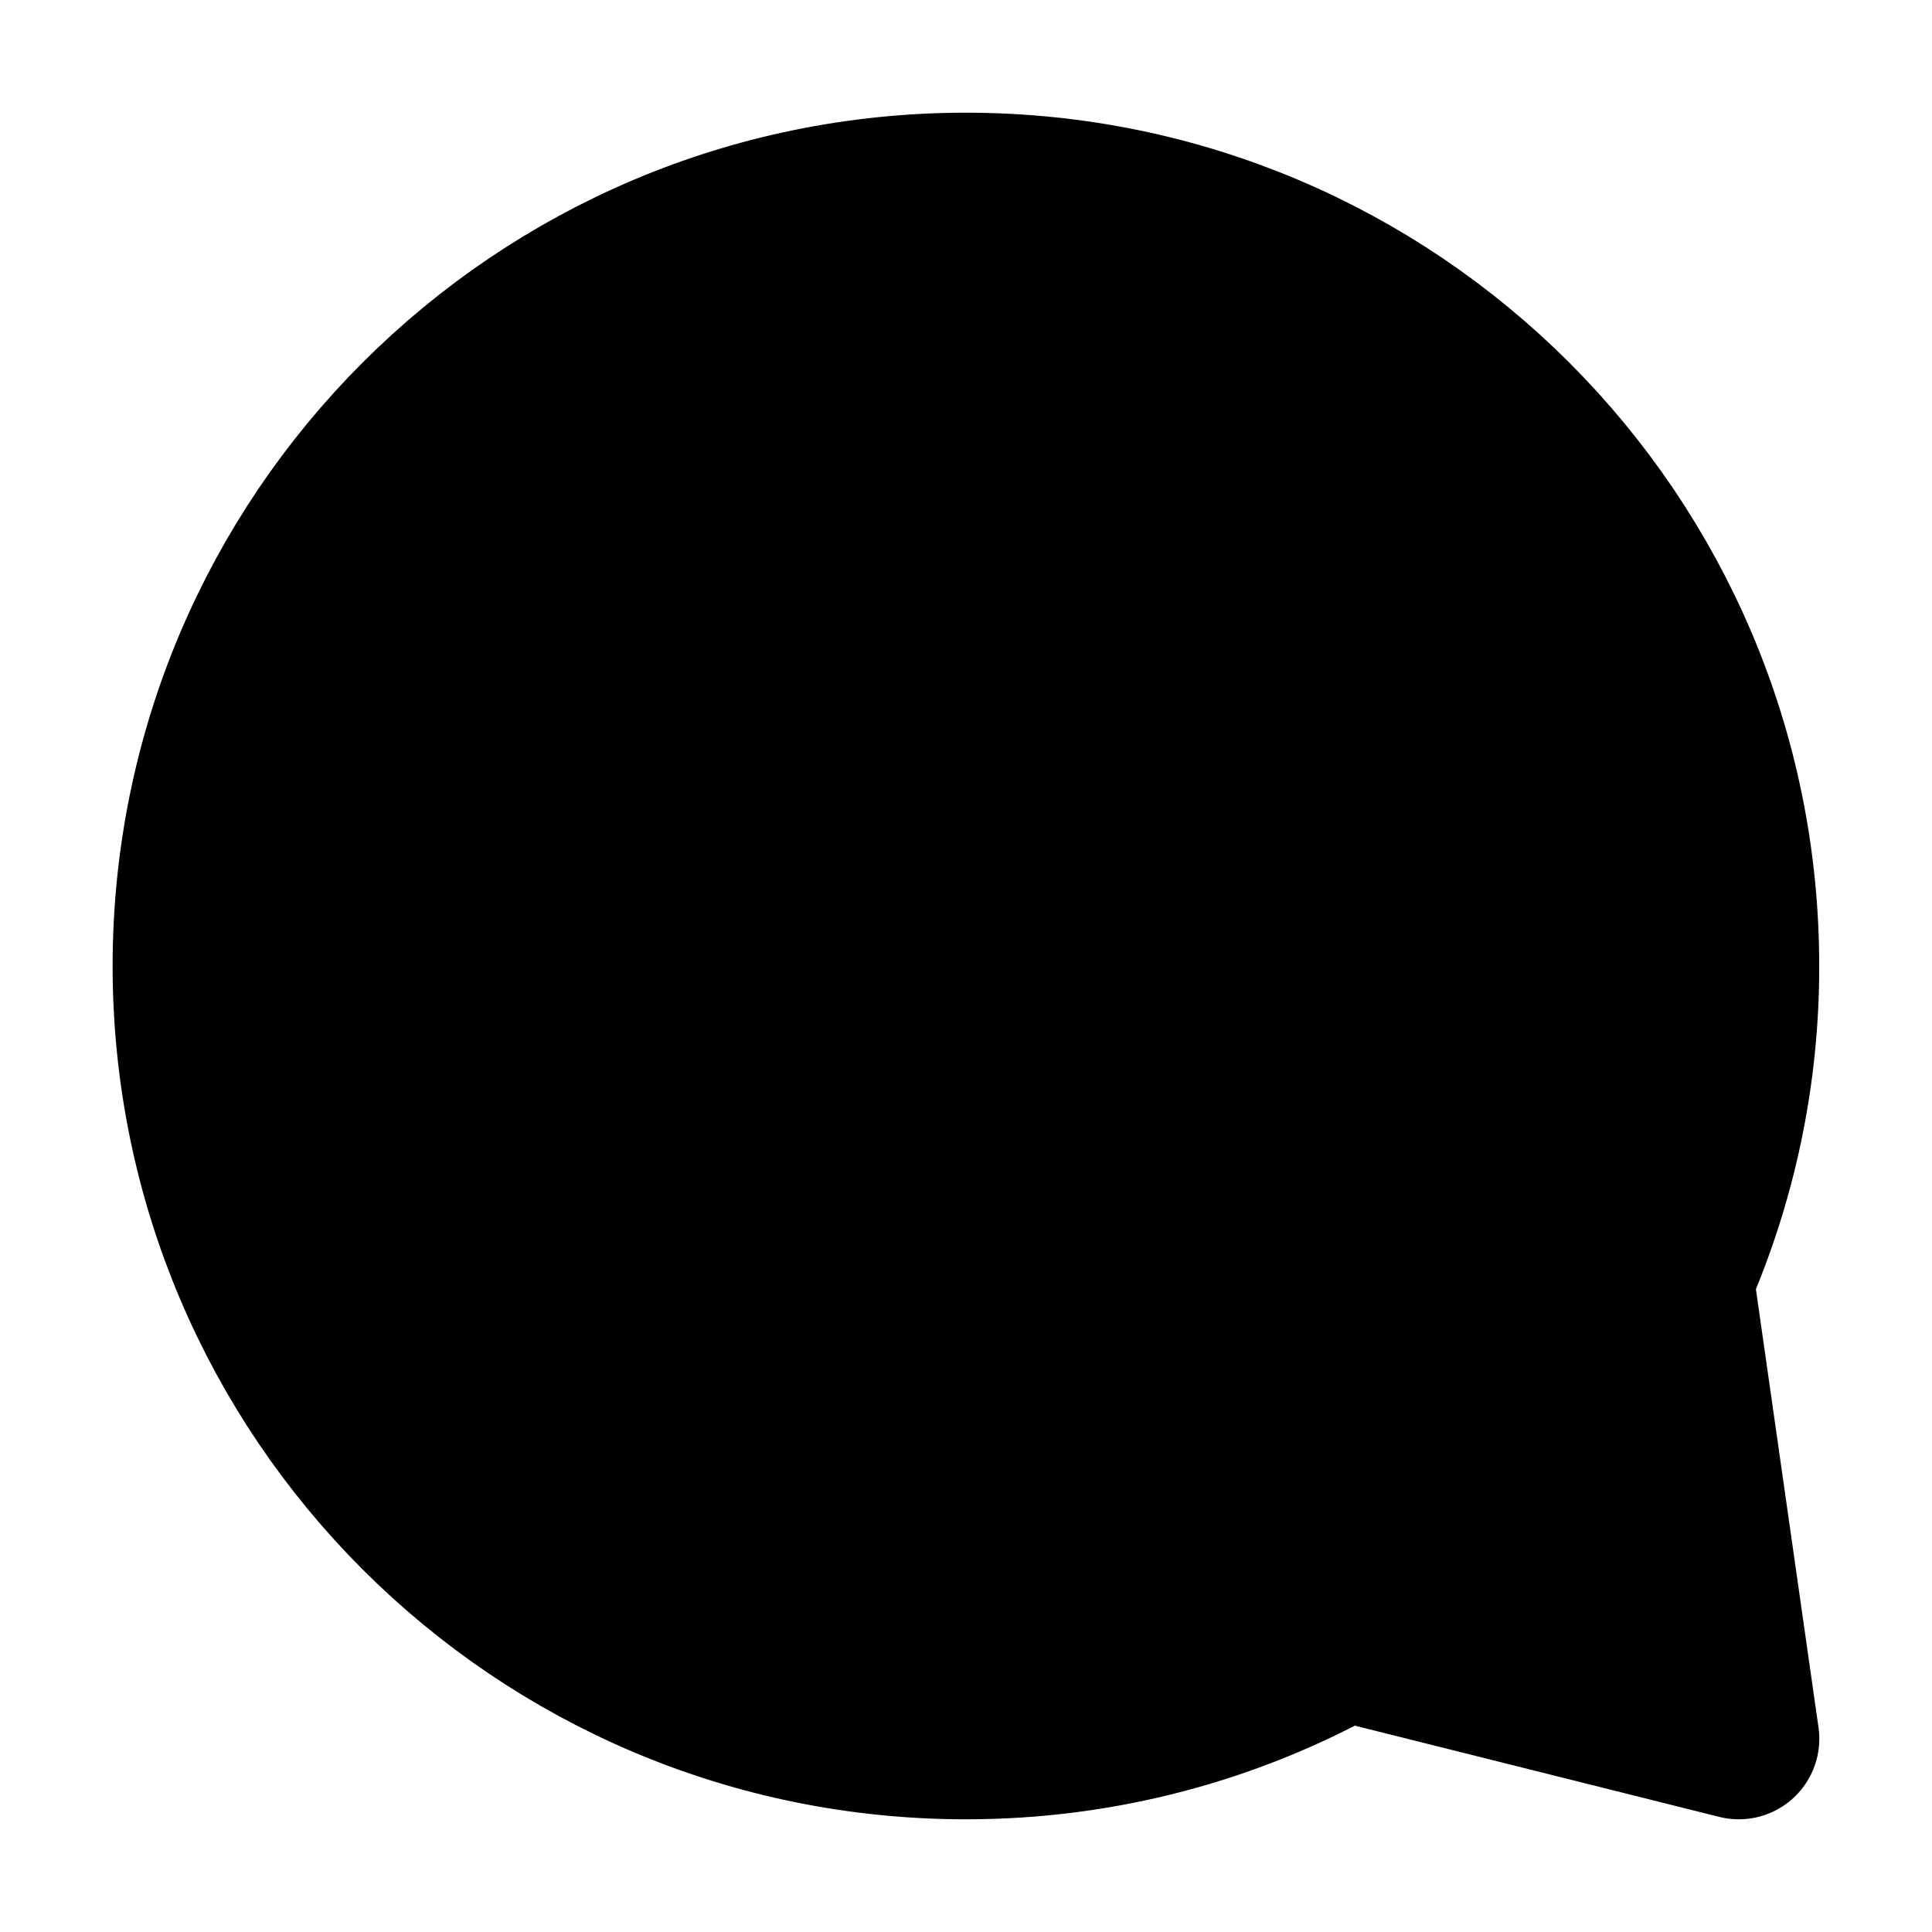
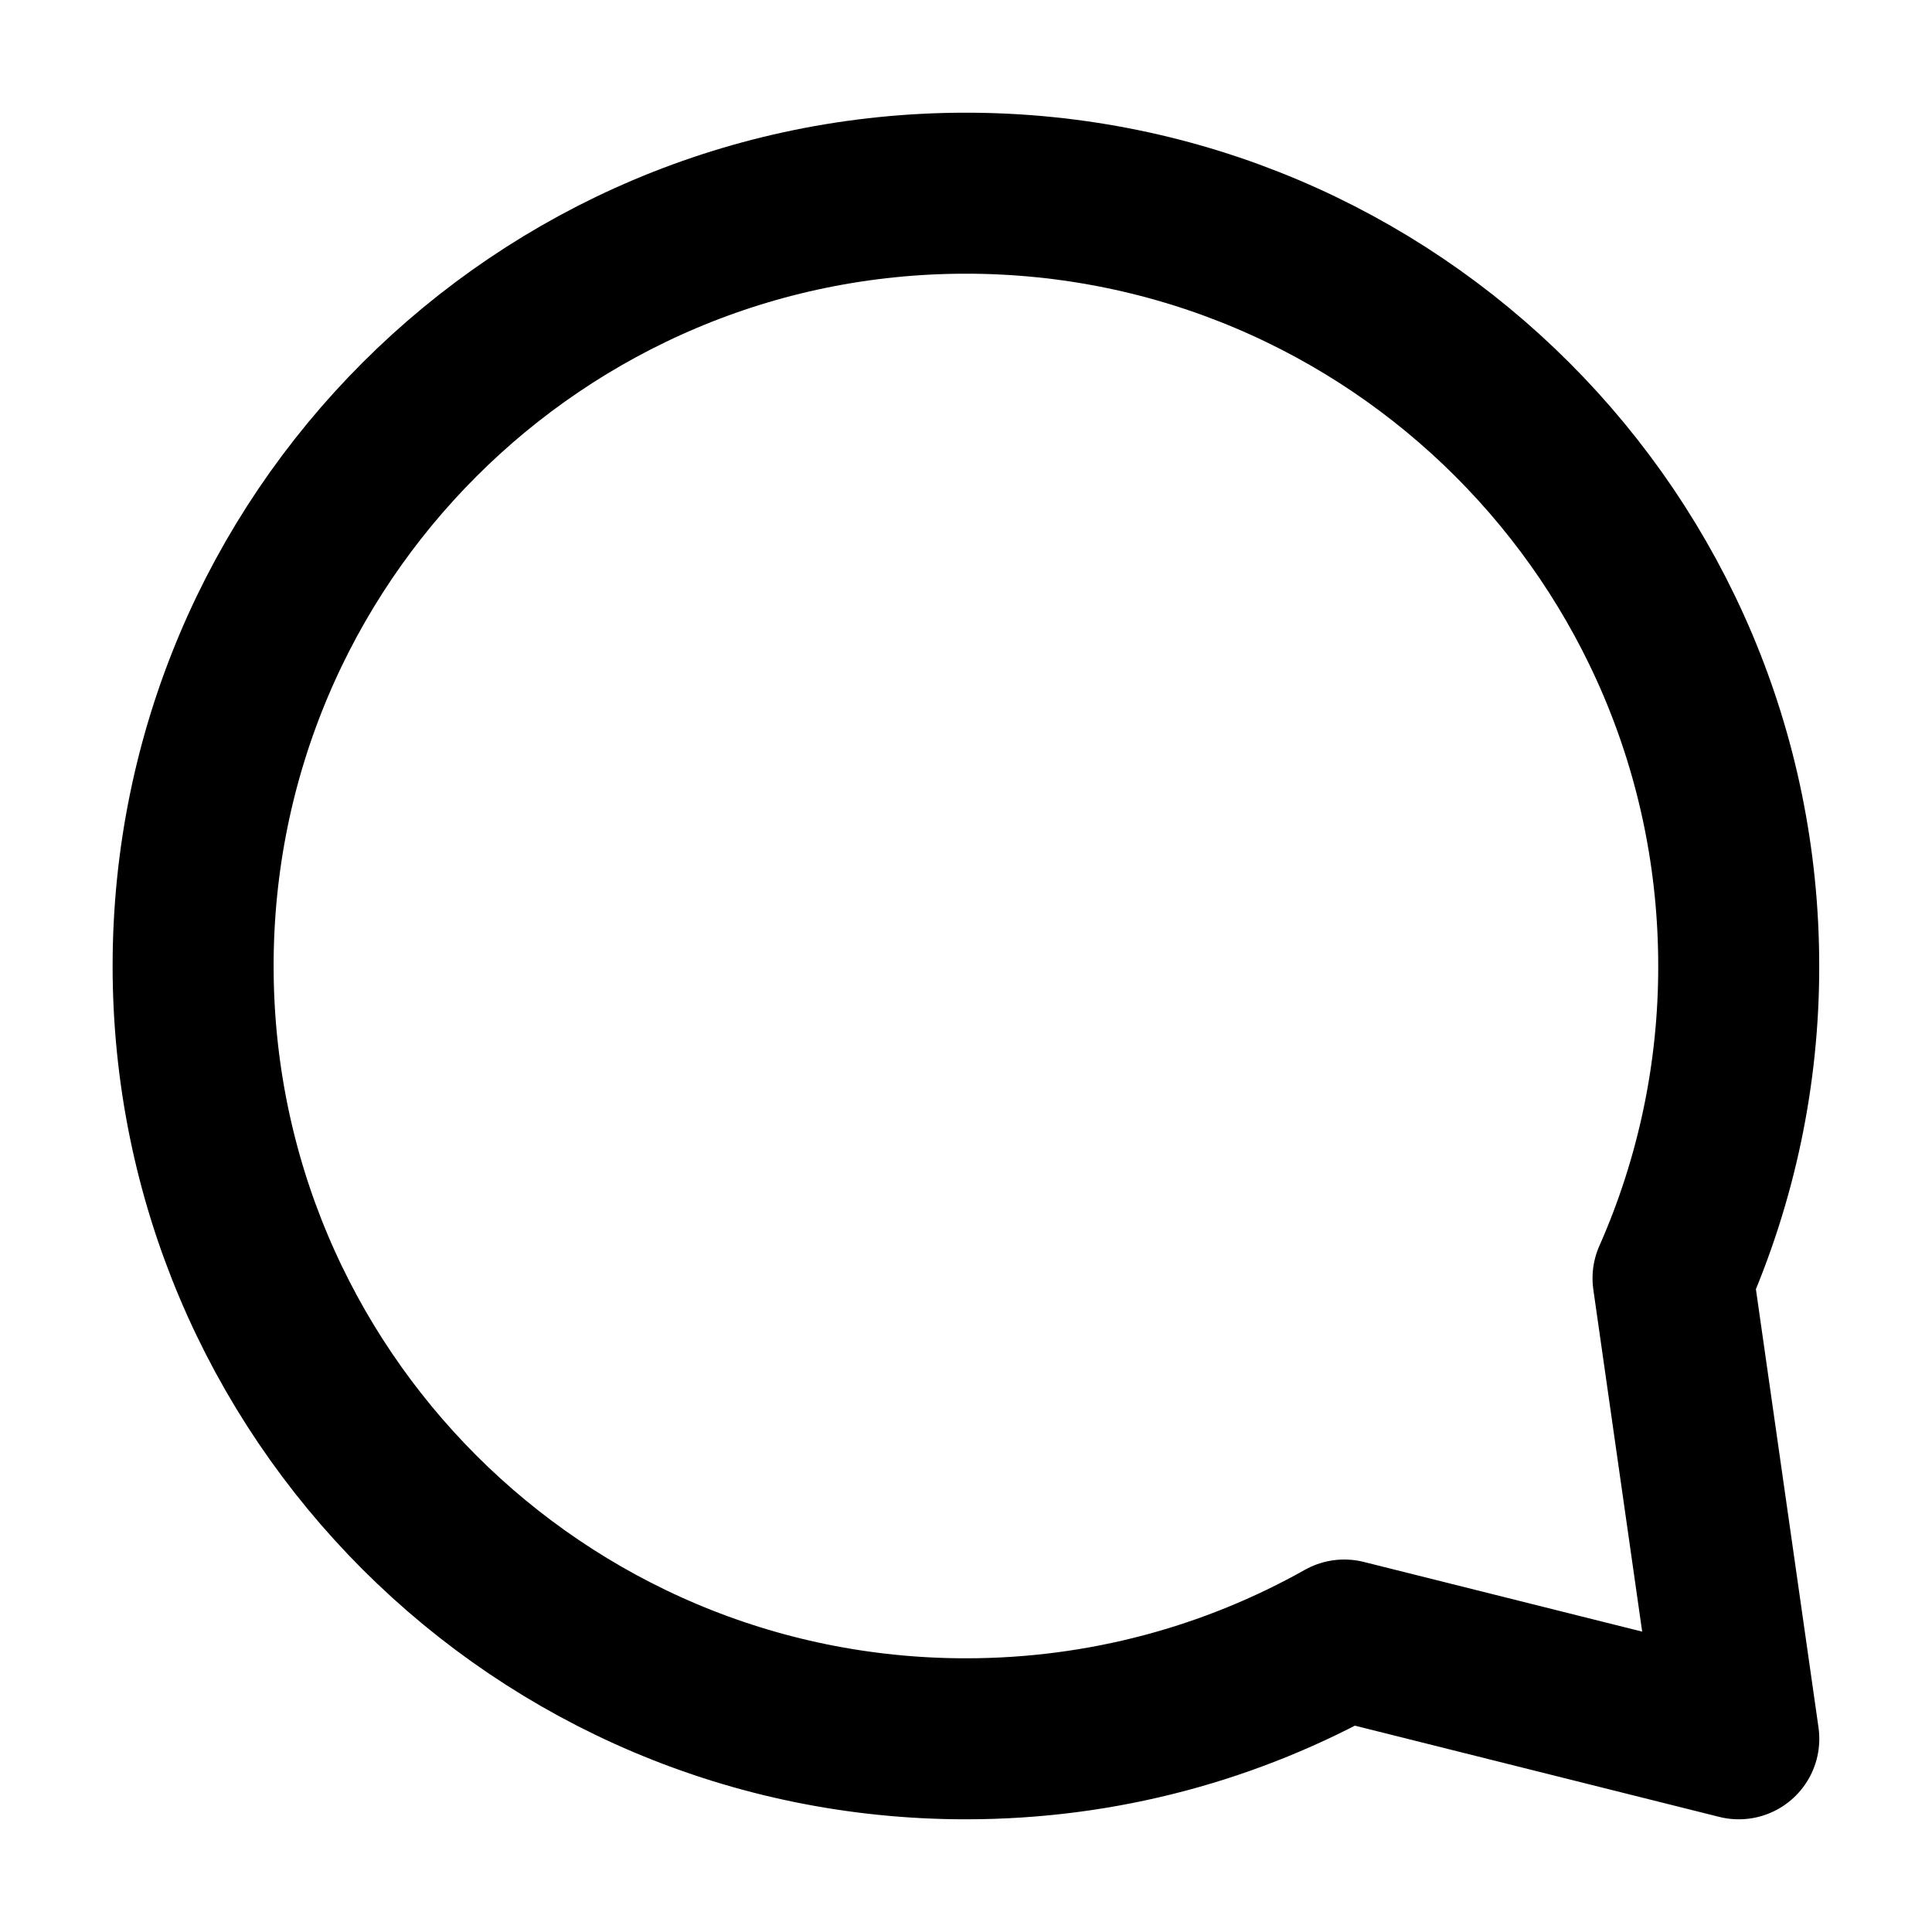
- <svg xmlns="http://www.w3.org/2000/svg" fill="currentColor" viewBox="0 0 24 24">
-   <path stroke="currentColor" stroke-linecap="round" stroke-linejoin="round" stroke-width="2" d="M20.784 15.878A9.567 9.567 0 0 0 21.599 12a9.6 9.6 0 1 0-9.6 9.6c1.707 0 3.31-.446 4.7-1.227L21.6 21.6l-.817-5.721Z" />
+ <svg xmlns="http://www.w3.org/2000/svg" viewBox="0 0 24 24" fill="none">
+   <path stroke="currentColor" stroke-linecap="round" stroke-linejoin="round" stroke-width="2" d="M20.784 15.878A9.567 9.567 0 0 0 21.599 12a9.6 9.6 0 1 0-9.6 9.6c1.707 0 3.31-.446 4.7-1.227L21.6 21.6l-.817-5.721Z" fill="none" />
</svg>
